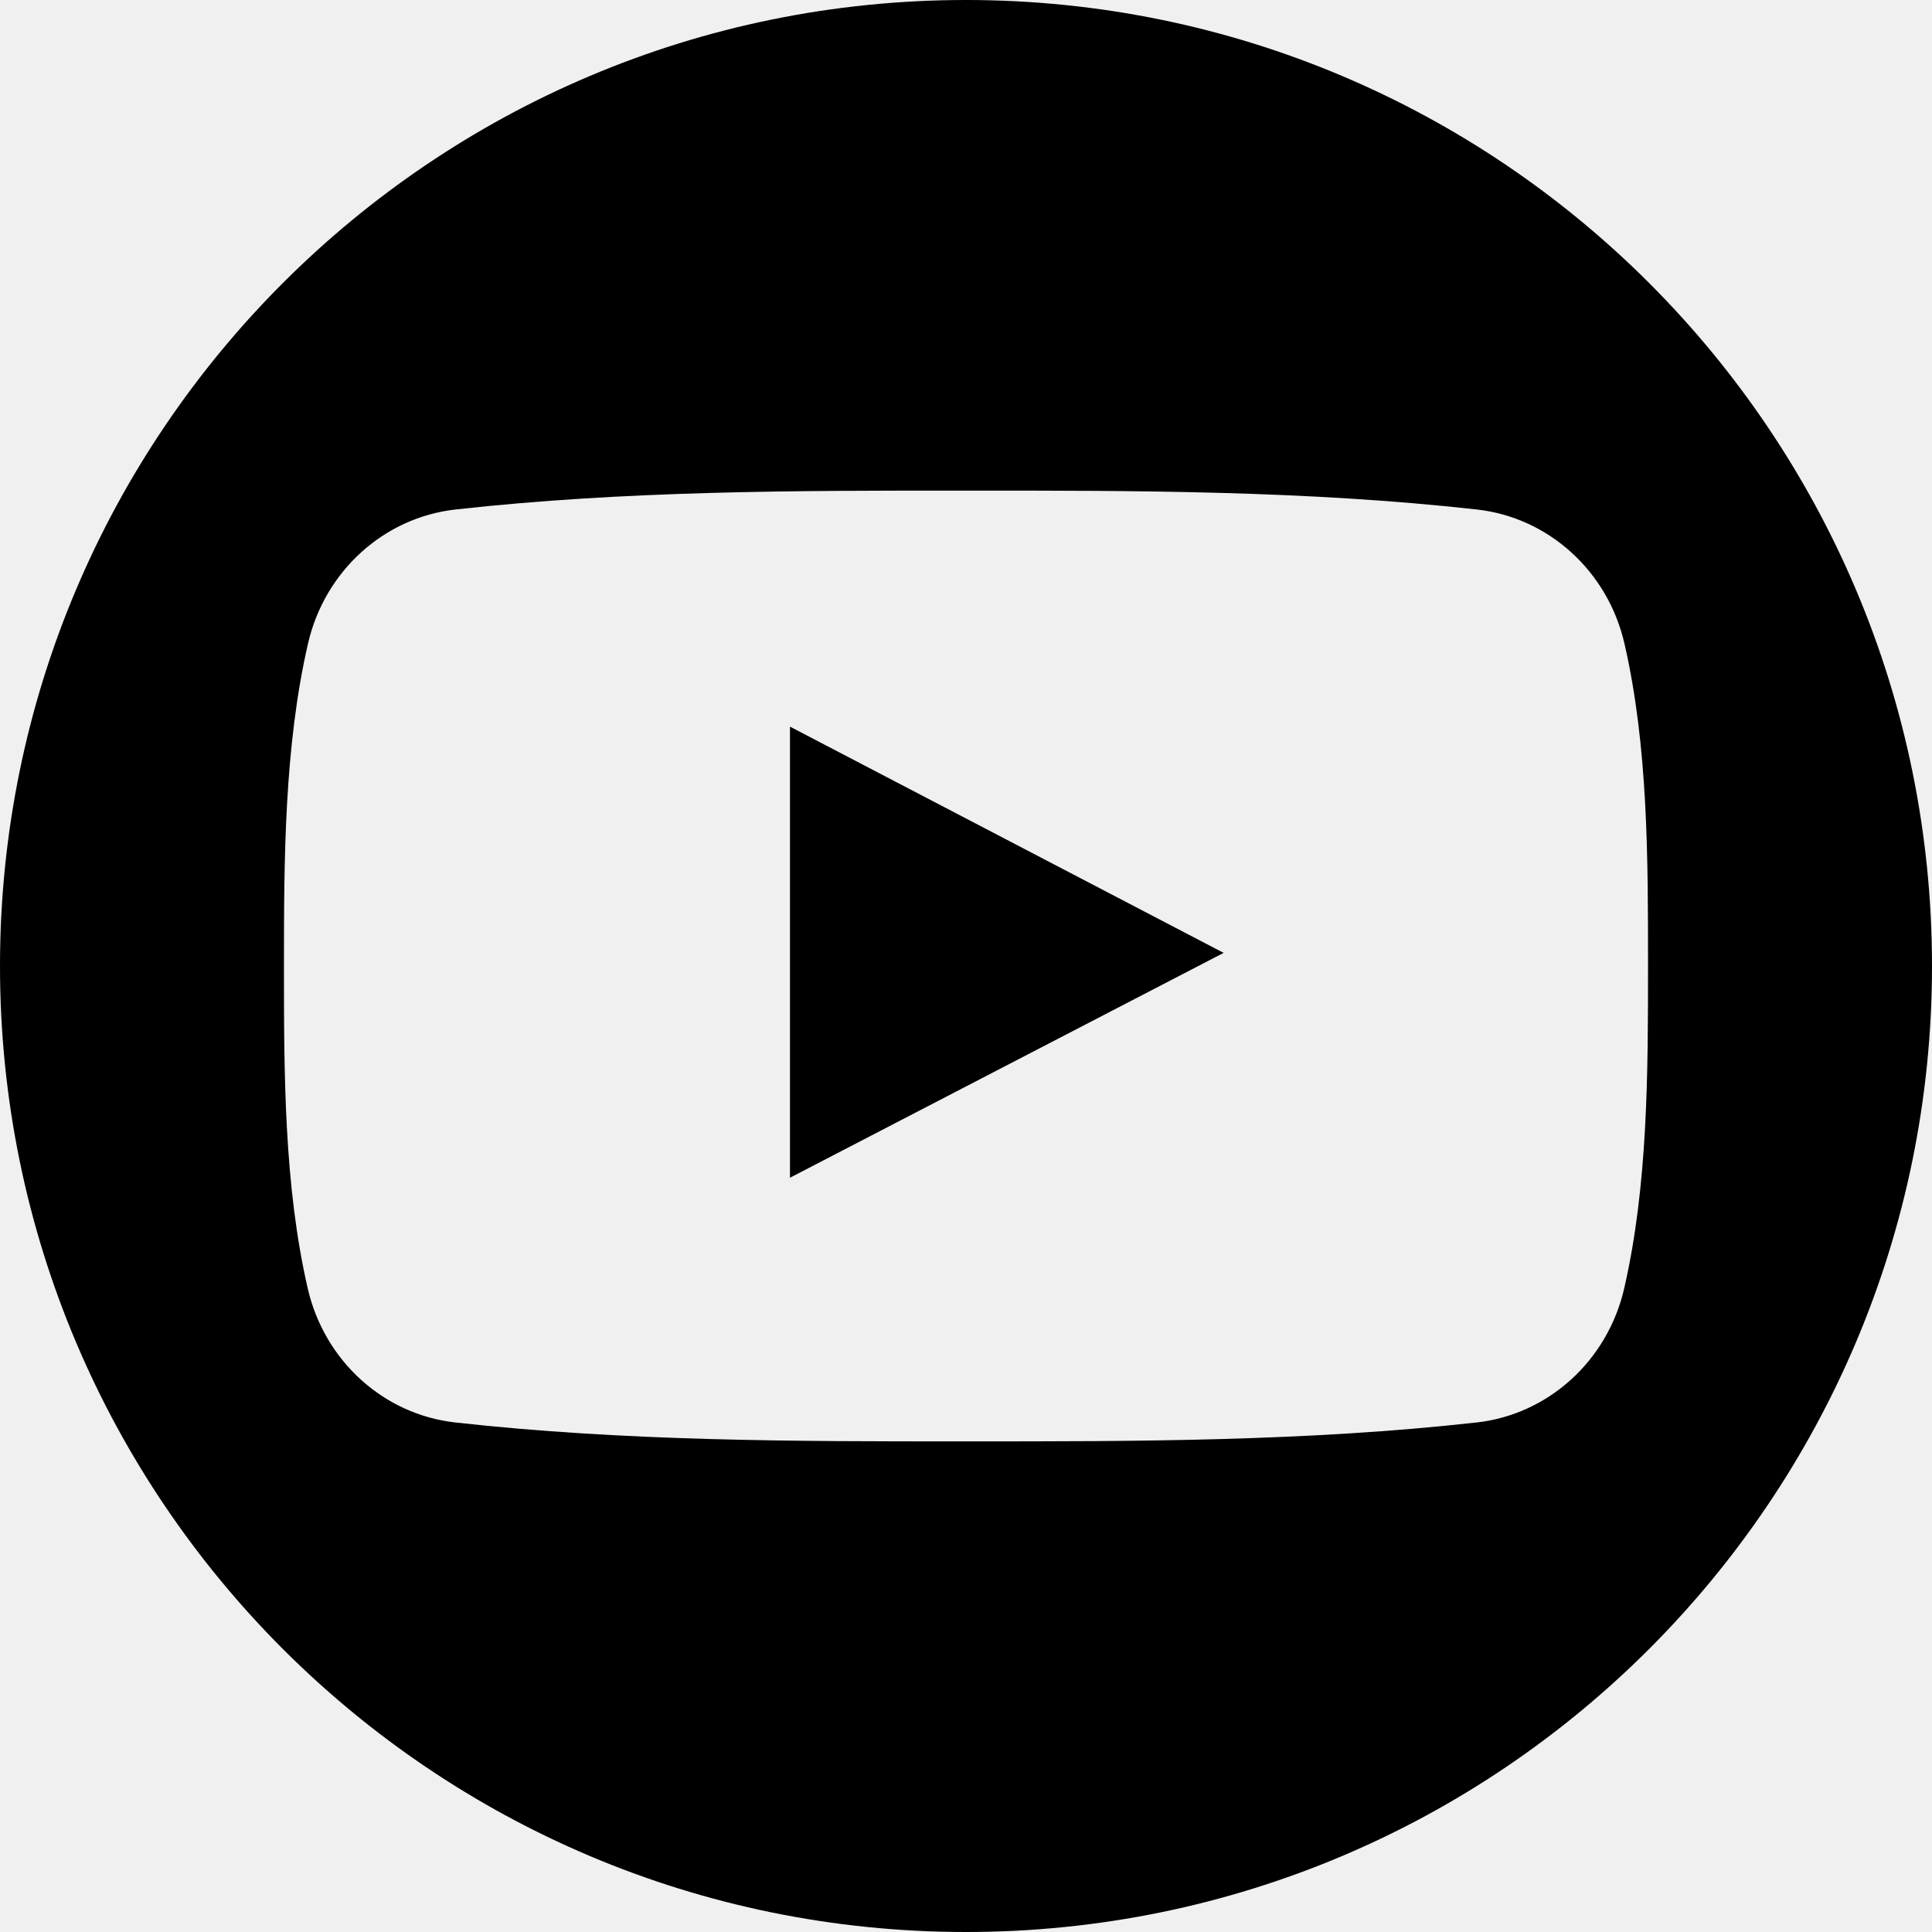
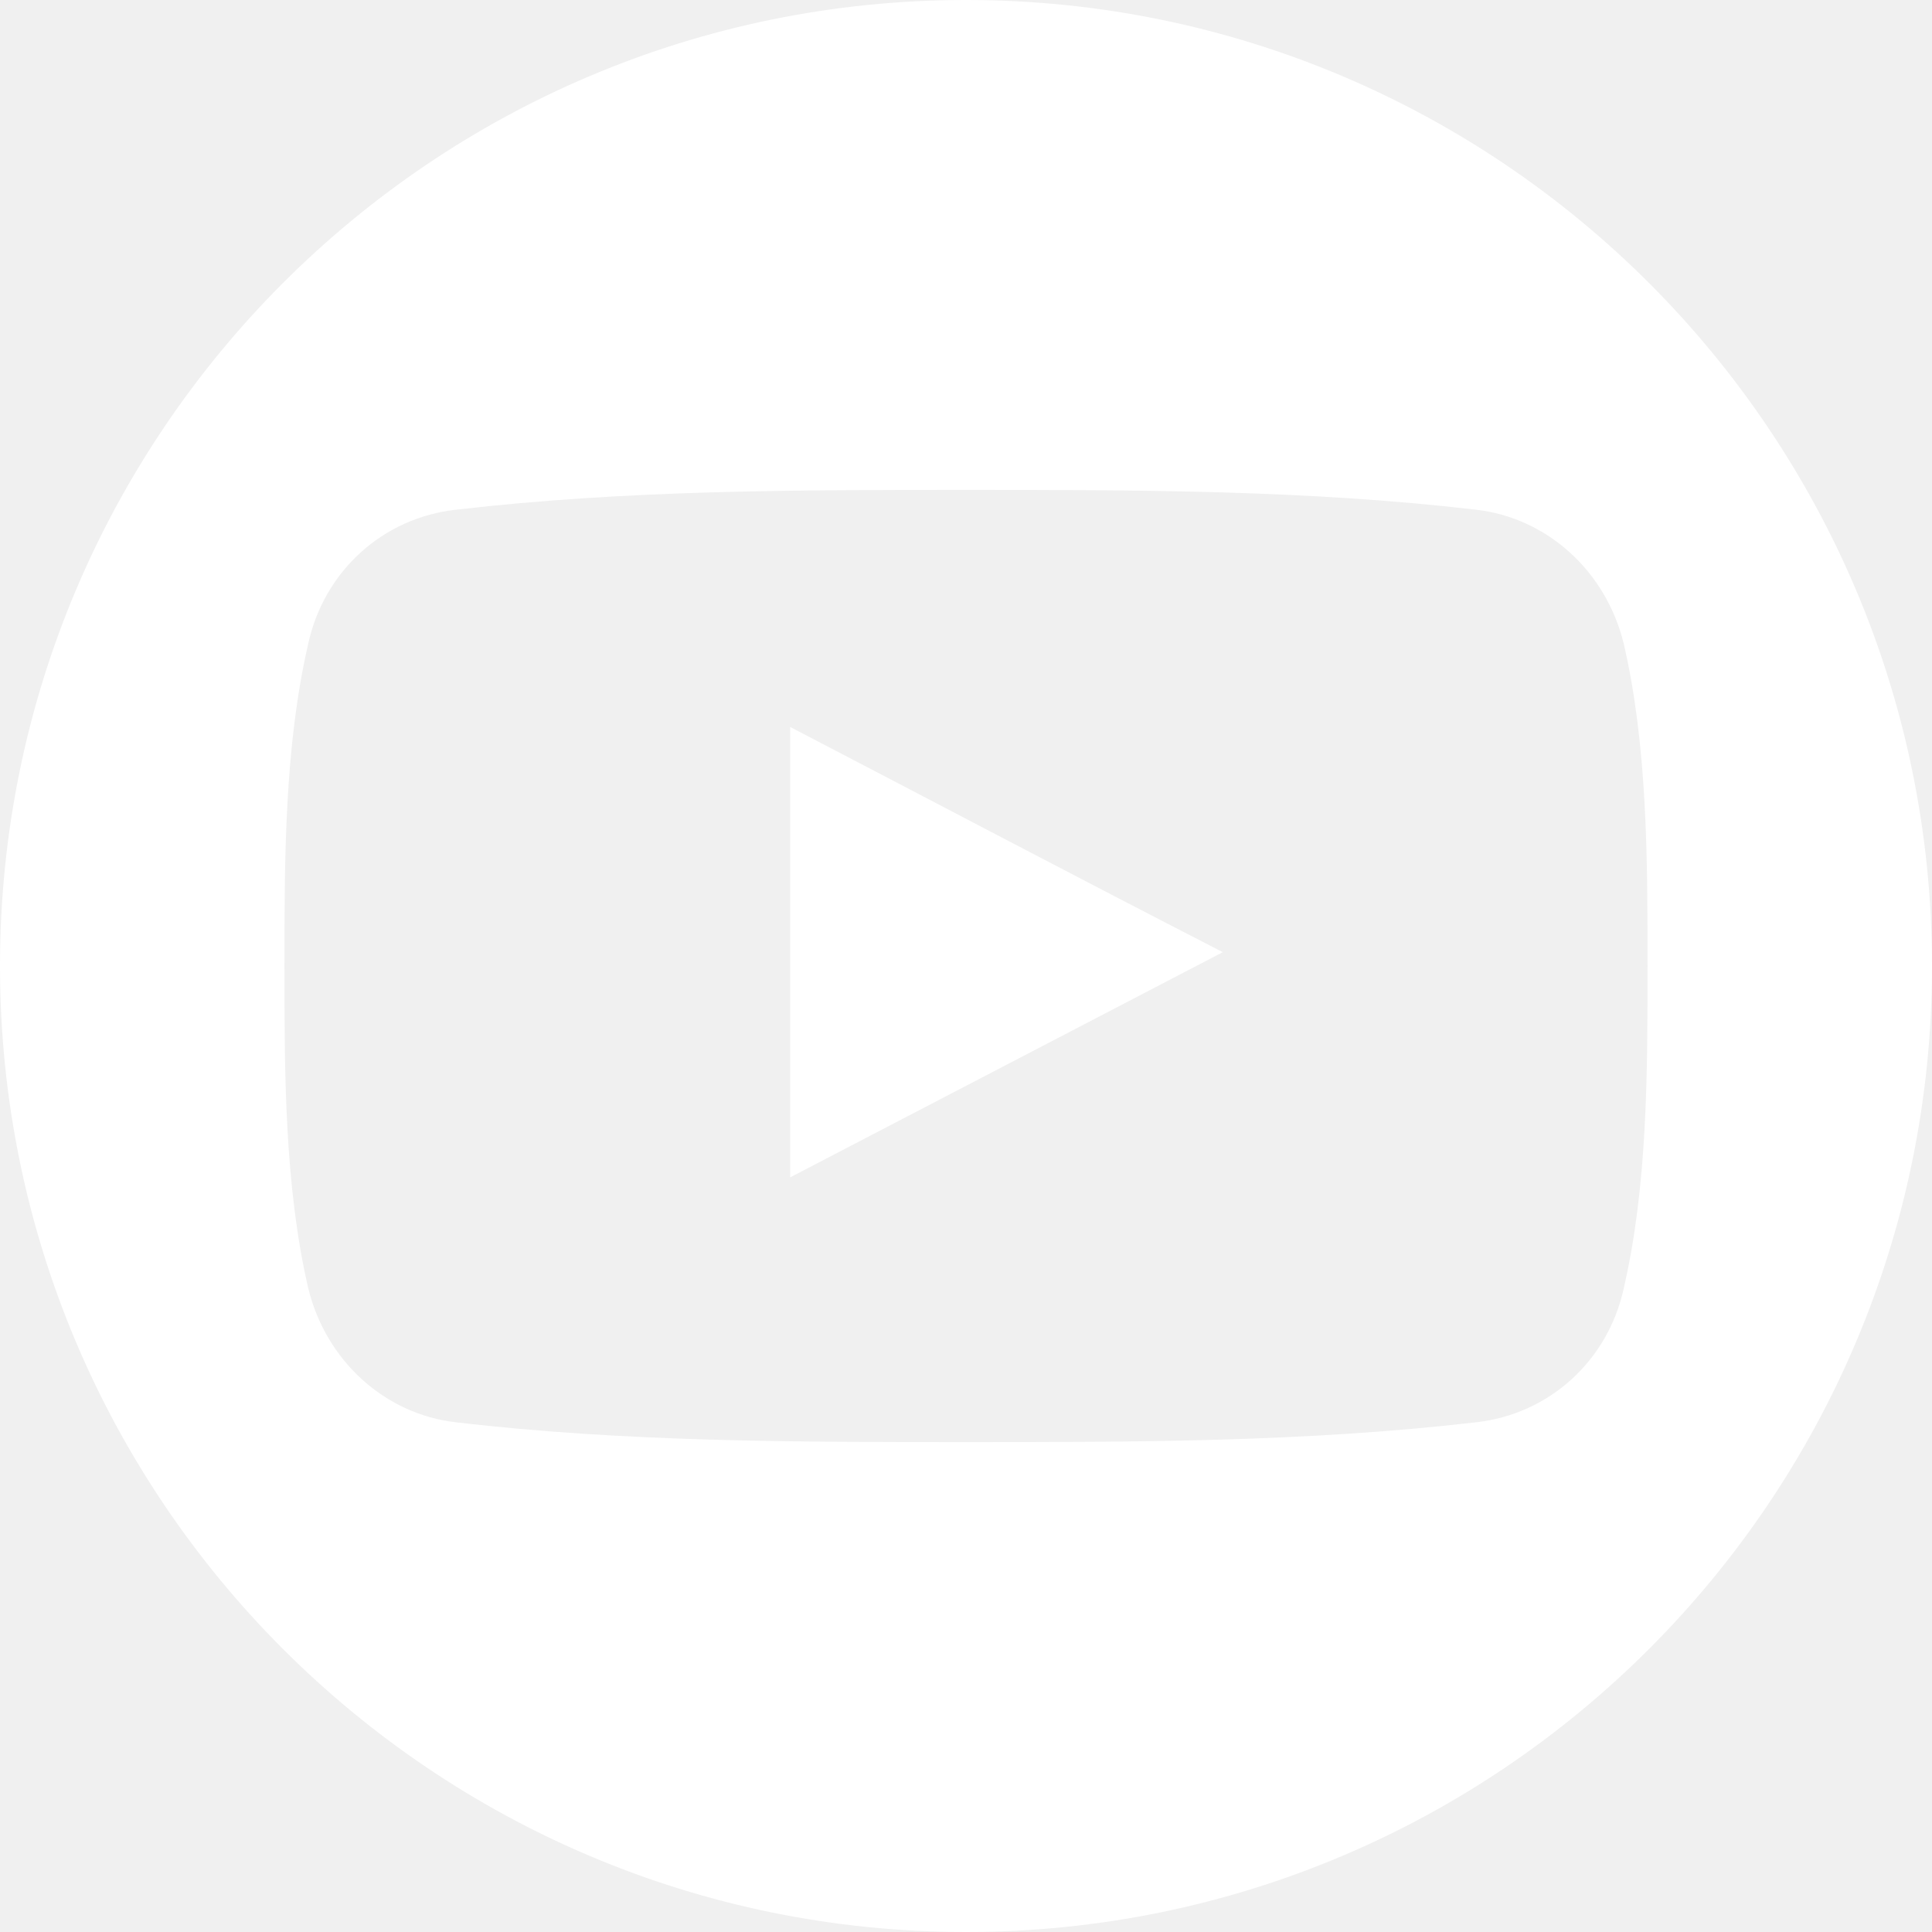
- <svg xmlns="http://www.w3.org/2000/svg" version="1.1" id="Capa_1" x="0px" y="0px" width="97.75px" height="97.75px" viewBox="0 0 97.75 97.75" style="enable-background:new 0 0 97.75 97.75;" xml:space="preserve">
+ <svg xmlns="http://www.w3.org/2000/svg" version="1.1" id="Capa_1" x="0px" y="0px" viewBox="0 0 97.8 97.8" style="enable-background:new 0 0 97.8 97.8;" xml:space="preserve">
+   <style type="text/css">
+ 	.st0{fill:#FFFFFF;}
+ </style>
  <g>
    <g>
-       <path d="M39.969,59.587c7.334-3.803,14.604-7.571,21.941-11.376c-7.359-3.84-14.627-7.63-21.941-11.447    C39.969,44.398,39.969,51.954,39.969,59.587z" />
-       <path d="M48.875,0C21.883,0,0,21.882,0,48.875S21.883,97.75,48.875,97.75S97.75,75.868,97.75,48.875S75.867,0,48.875,0z     M82.176,65.189c-0.846,3.67-3.848,6.377-7.461,6.78c-8.557,0.957-17.217,0.962-25.842,0.957c-8.625,0.005-17.287,0-25.846-0.957    c-3.613-0.403-6.613-3.11-7.457-6.78c-1.203-5.228-1.203-10.933-1.203-16.314s0.014-11.088,1.217-16.314    c0.844-3.67,3.844-6.378,7.457-6.782c8.559-0.956,17.221-0.961,25.846-0.956c8.623-0.005,17.285,0,25.841,0.956    c3.615,0.404,6.617,3.111,7.461,6.782c1.203,5.227,1.193,10.933,1.193,16.314S83.379,59.962,82.176,65.189z" />
+       <path class="st0" d="M40,59.6c7.3-3.8,14.6-7.6,21.9-11.4c-7.4-3.8-14.6-7.6-21.9-11.4C40,44.4,40,52,40,59.6z" />
+       <path class="st0" d="M48.9,0C21.9,0,0,21.9,0,48.9s21.9,48.9,48.9,48.9s48.9-21.9,48.9-48.9S75.9,0,48.9,0z M82.2,65.2    c-0.8,3.7-3.8,6.4-7.5,6.8c-8.6,1-17.2,1-25.8,1c-8.6,0-17.3,0-25.8-1c-3.6-0.4-6.6-3.1-7.5-6.8c-1.2-5.2-1.2-10.9-1.2-16.3    s0-11.1,1.2-16.3c0.8-3.7,3.8-6.4,7.5-6.8c8.6-1,17.2-1,25.8-1c8.6,0,17.3,0,25.8,1c3.6,0.4,6.6,3.1,7.5,6.8    c1.2,5.2,1.2,10.9,1.2,16.3S83.4,60,82.2,65.2z" />
    </g>
  </g>
</svg>
